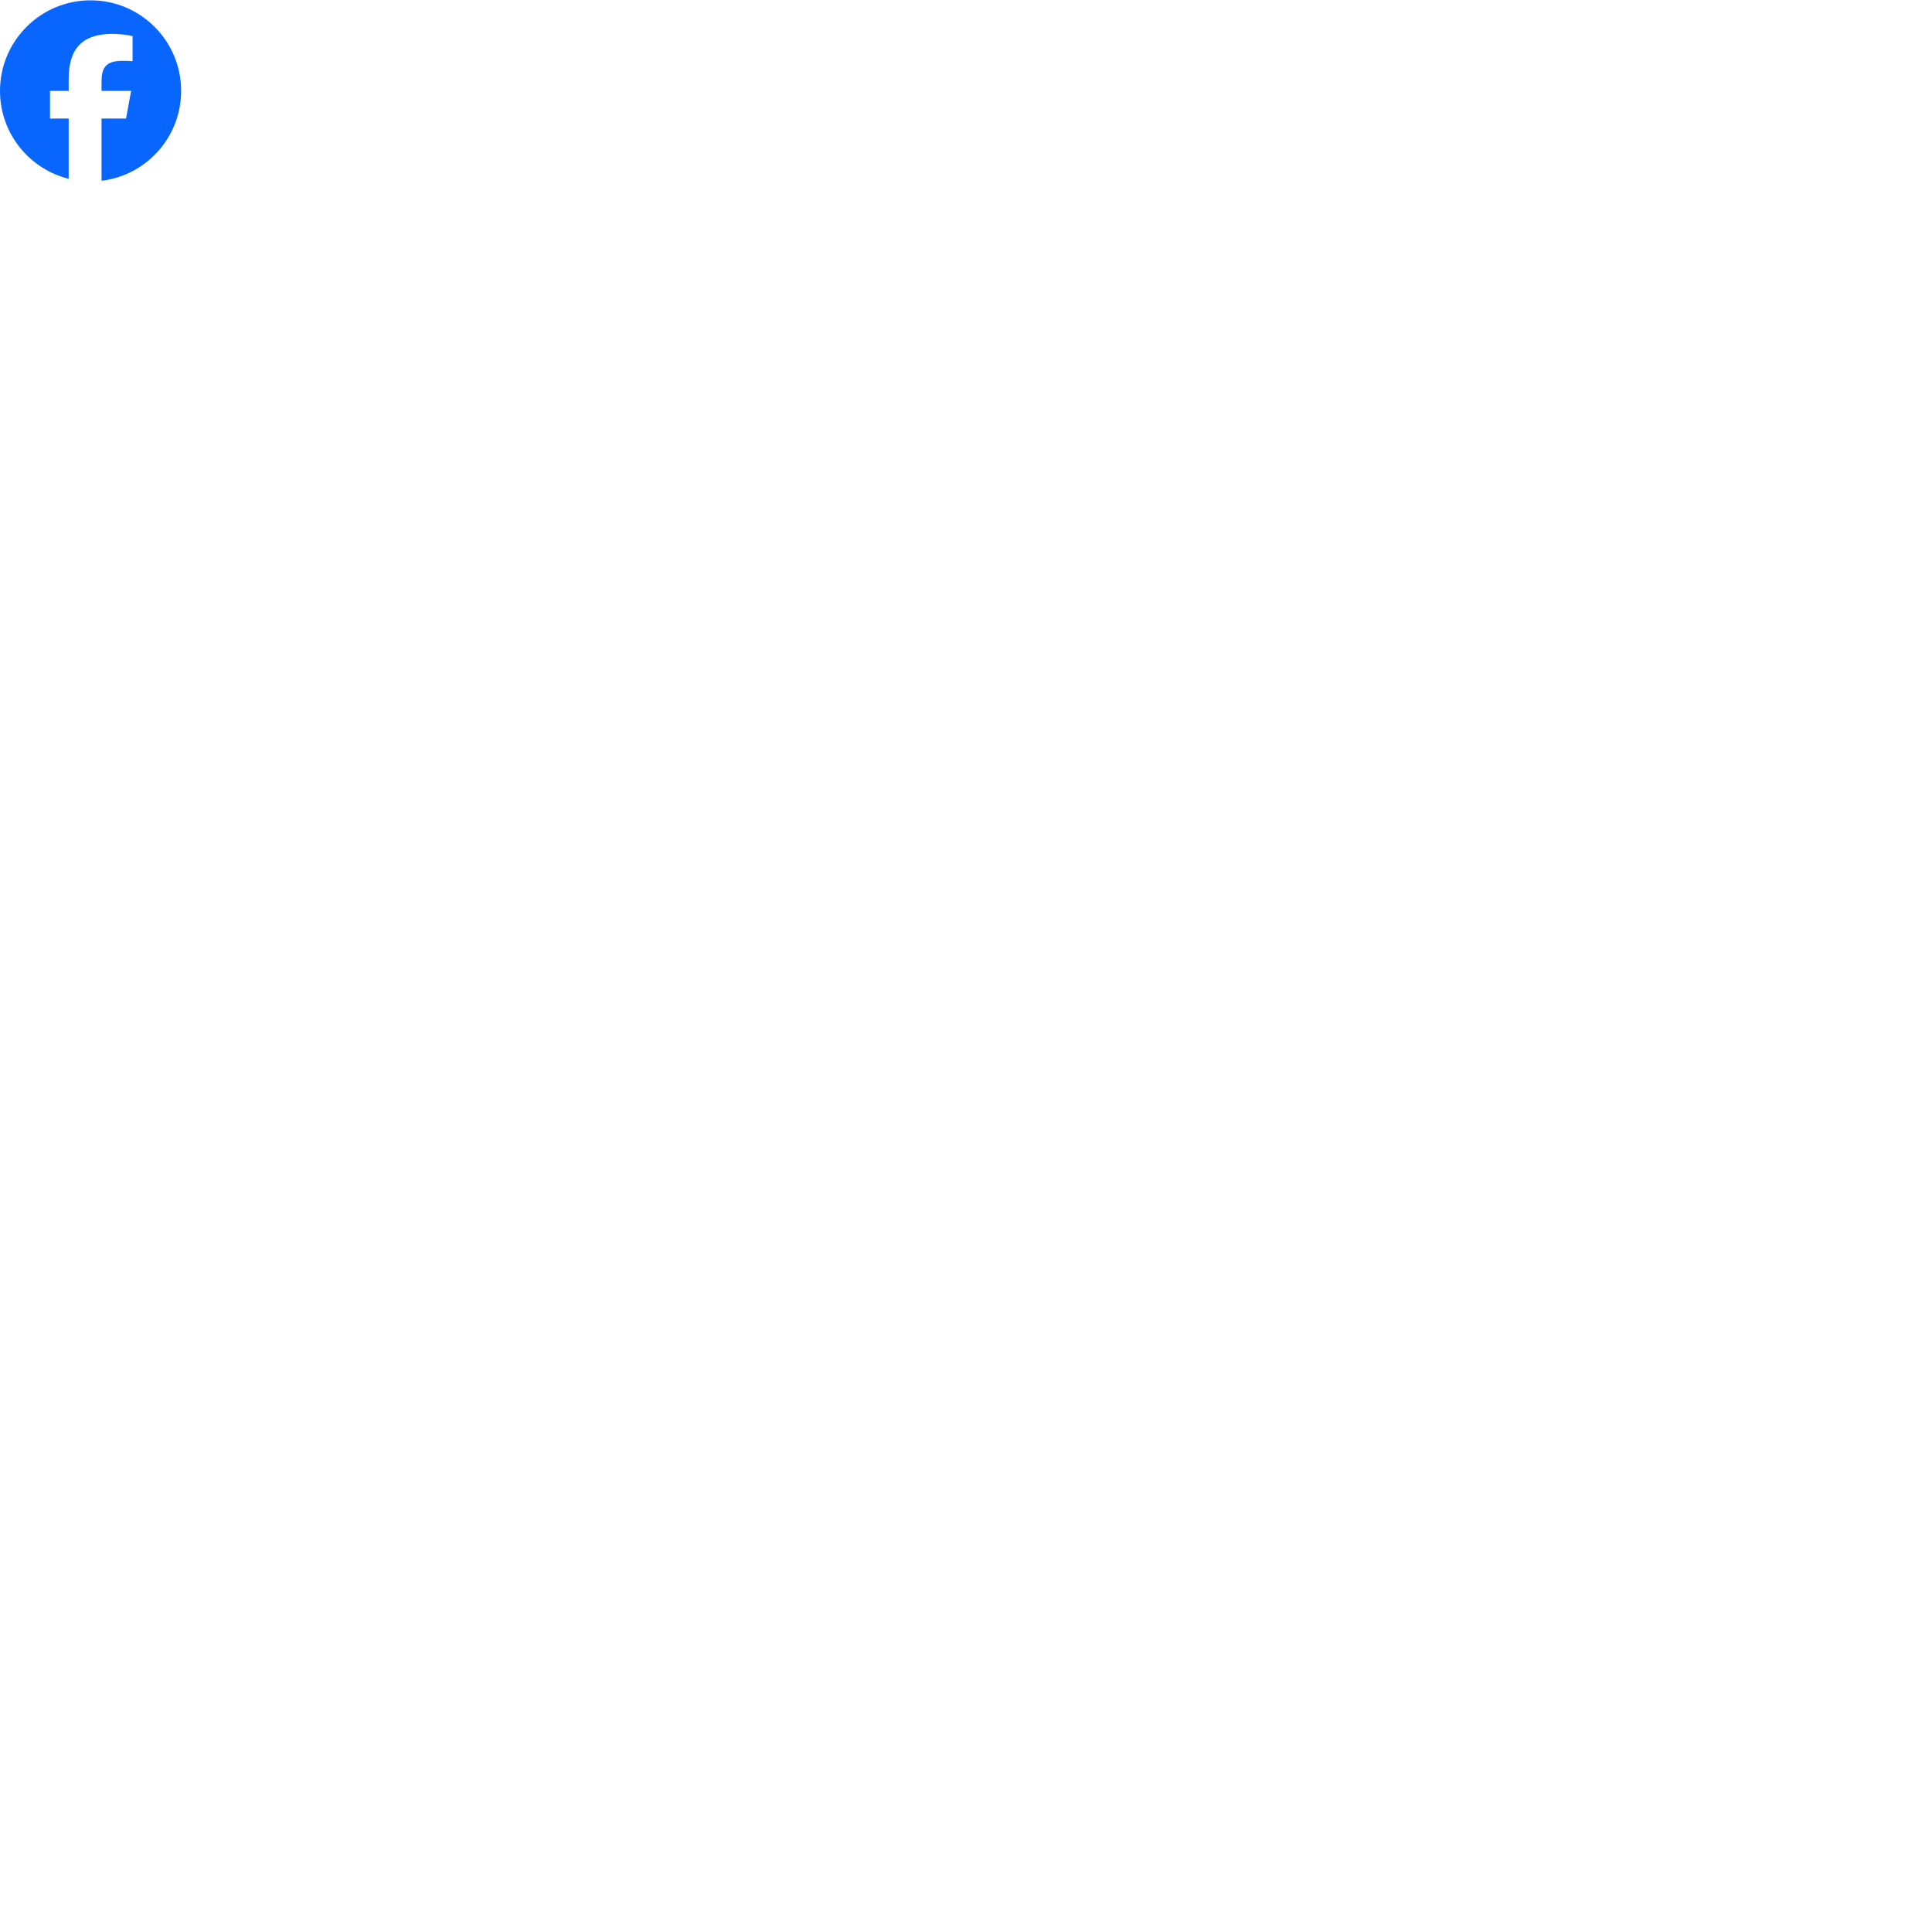
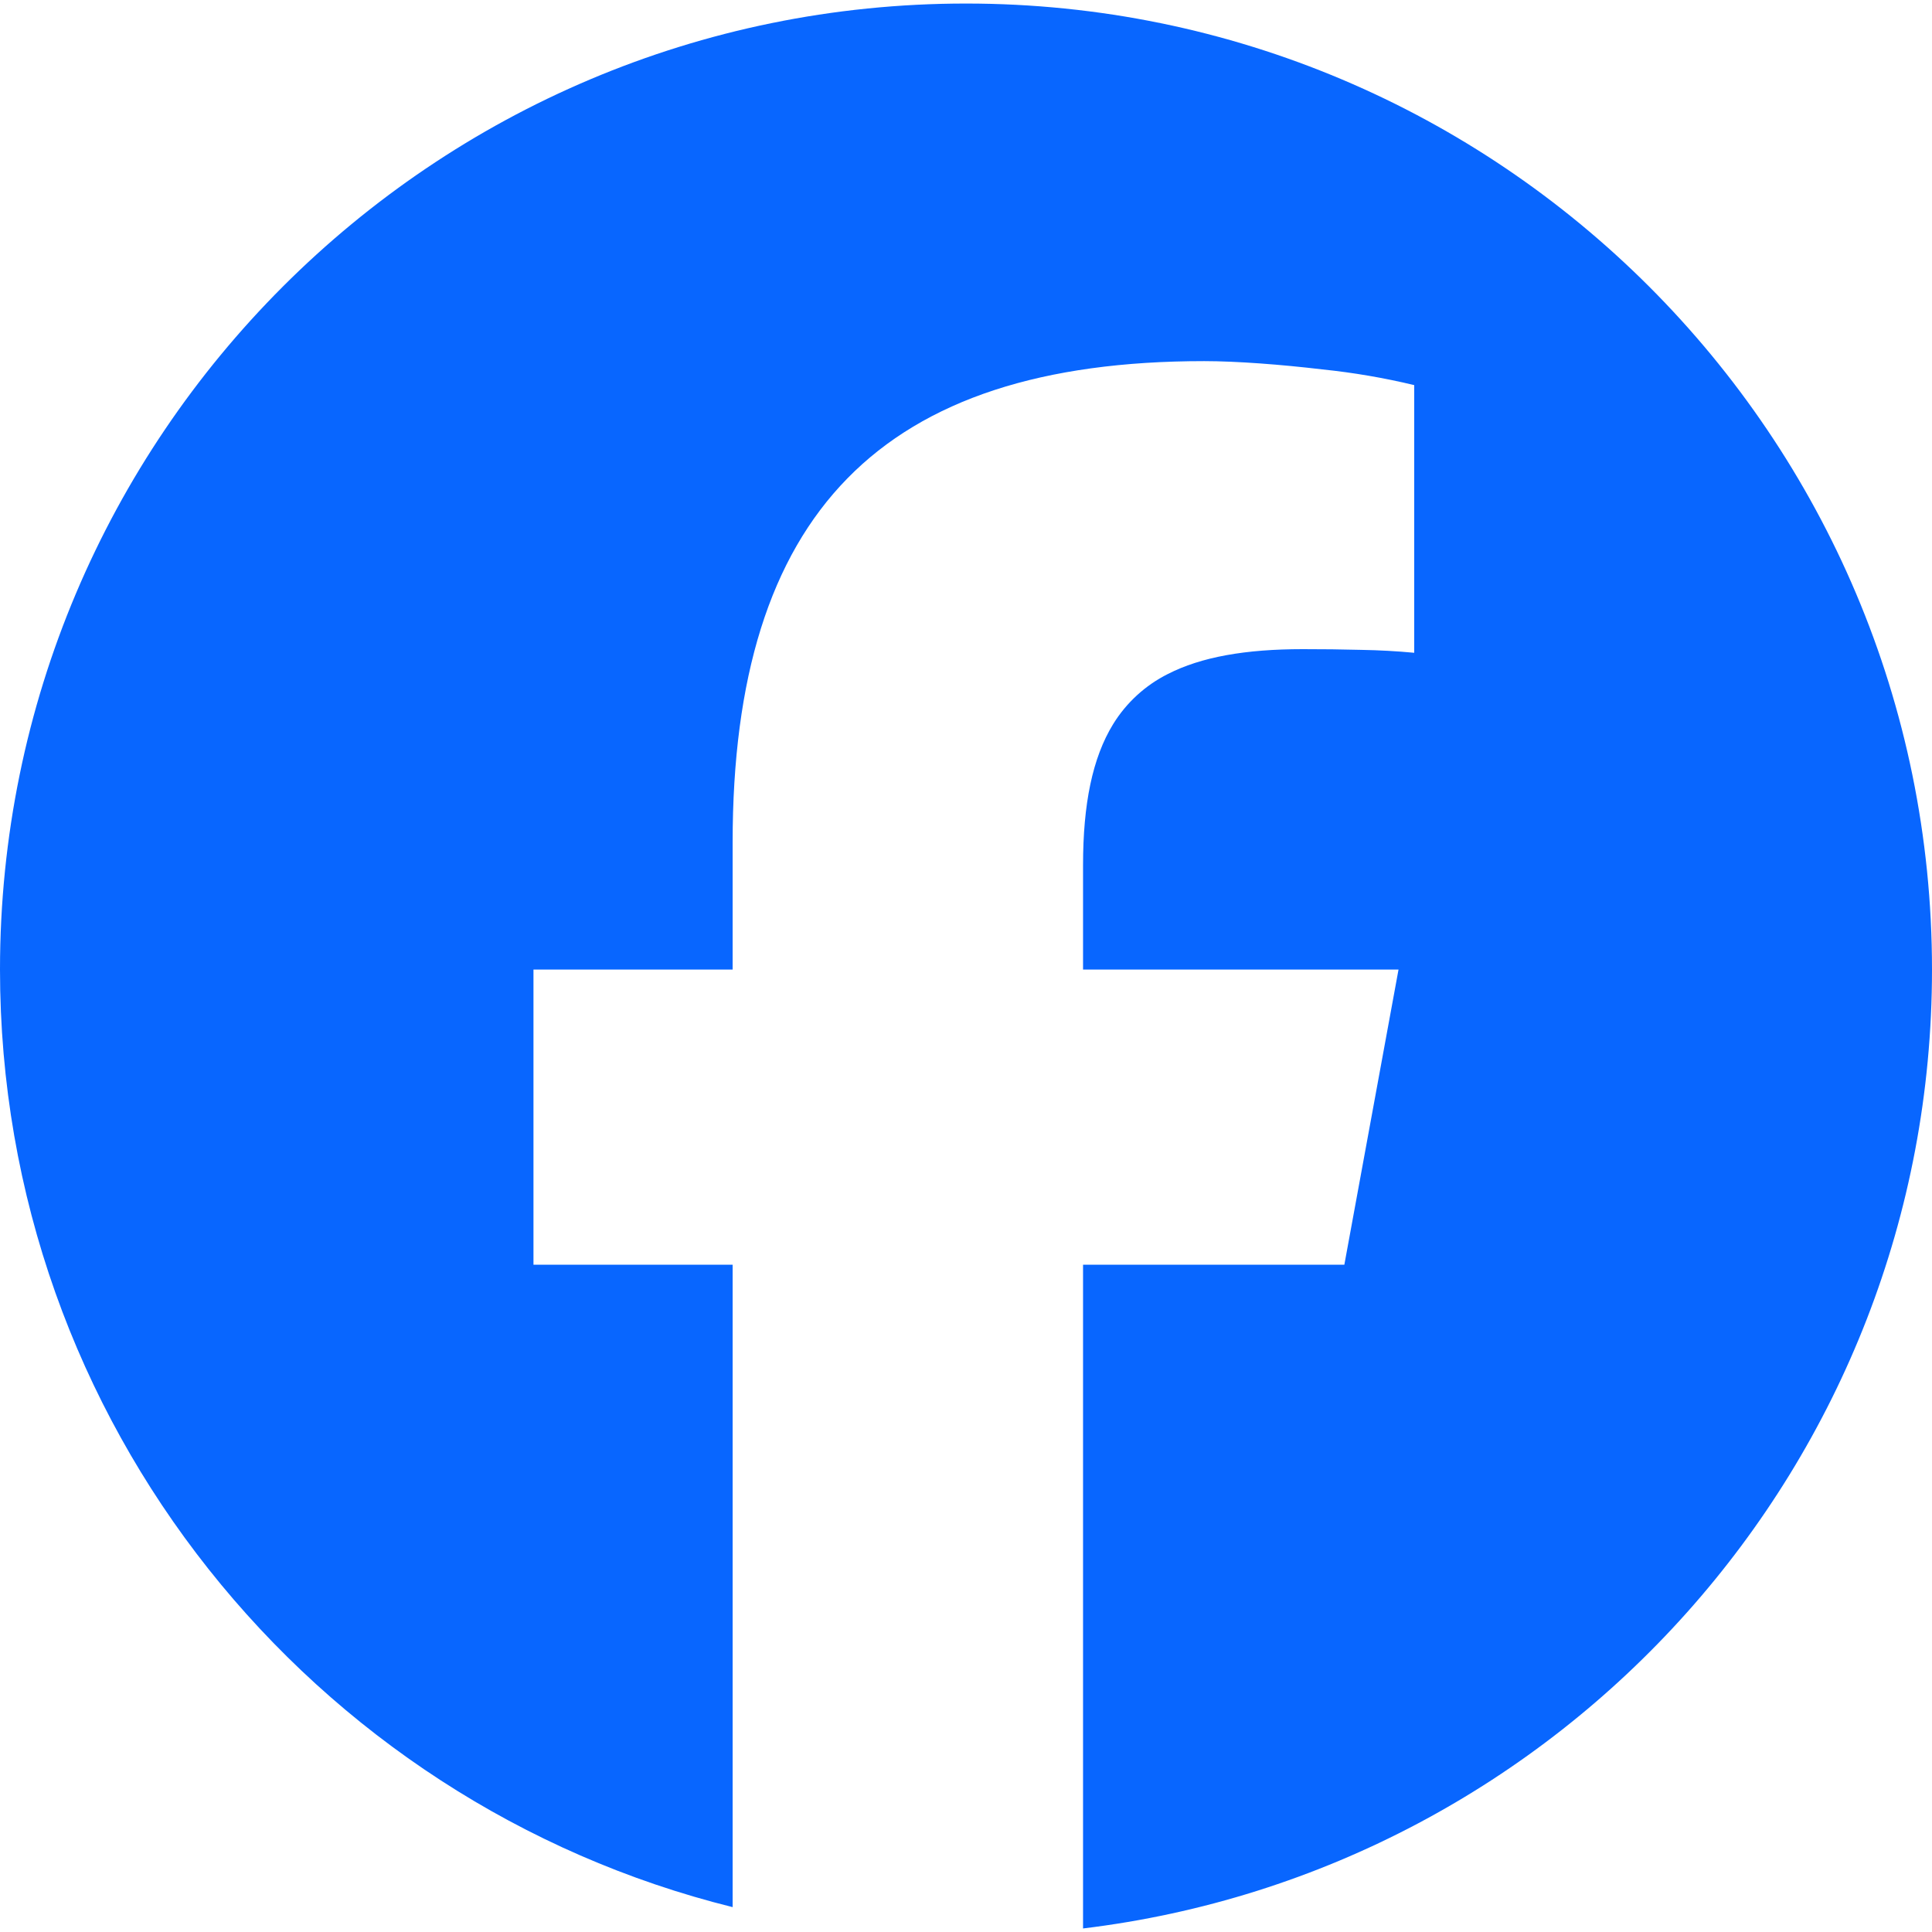
- <svg xmlns="http://www.w3.org/2000/svg" viewBox="0 0 256 256" version="1.1" preserveAspectRatio="xMidYMid">
-   <g>
-     <path d="M9.101 23.691v-7.98H6.627v-3.667h2.474v-1.58c0-4.085 1.848-5.978 5.858-5.978.401 0 .955.042 1.468.103a8.68 8.68 0 0 1 1.141.195v3.325a8.623 8.623 0 0 0-.653-.036 26.805 26.805 0 0 0-.733-.009c-.707 0-1.259.096-1.675.309a1.686 1.686 0 0 0-.679.622c-.258.42-.374.995-.374 1.752v1.297h3.919l-.386 2.103-.287 1.564h-3.246v8.245C19.396 23.238 24 18.179 24 12.044c0-6.627-5.373-12-12-12s-12 5.373-12 12c0 5.628 3.874 10.35 9.101 11.647Z" fill="#0866FF" />
-   </g>
+ <svg xmlns="http://www.w3.org/2000/svg" fill="#0866FF" role="img" viewBox="0 0 24 24">
+   <path d="M9.101 23.691v-7.98H6.627v-3.667h2.474v-1.58c0-4.085 1.848-5.978 5.858-5.978.401 0 .955.042 1.468.103a8.68 8.68 0 0 1 1.141.195v3.325a8.623 8.623 0 0 0-.653-.036 26.805 26.805 0 0 0-.733-.009c-.707 0-1.259.096-1.675.309a1.686 1.686 0 0 0-.679.622c-.258.42-.374.995-.374 1.752v1.297h3.919l-.386 2.103-.287 1.564h-3.246v8.245C19.396 23.238 24 18.179 24 12.044c0-6.627-5.373-12-12-12s-12 5.373-12 12c0 5.628 3.874 10.35 9.101 11.647Z" />
</svg>
